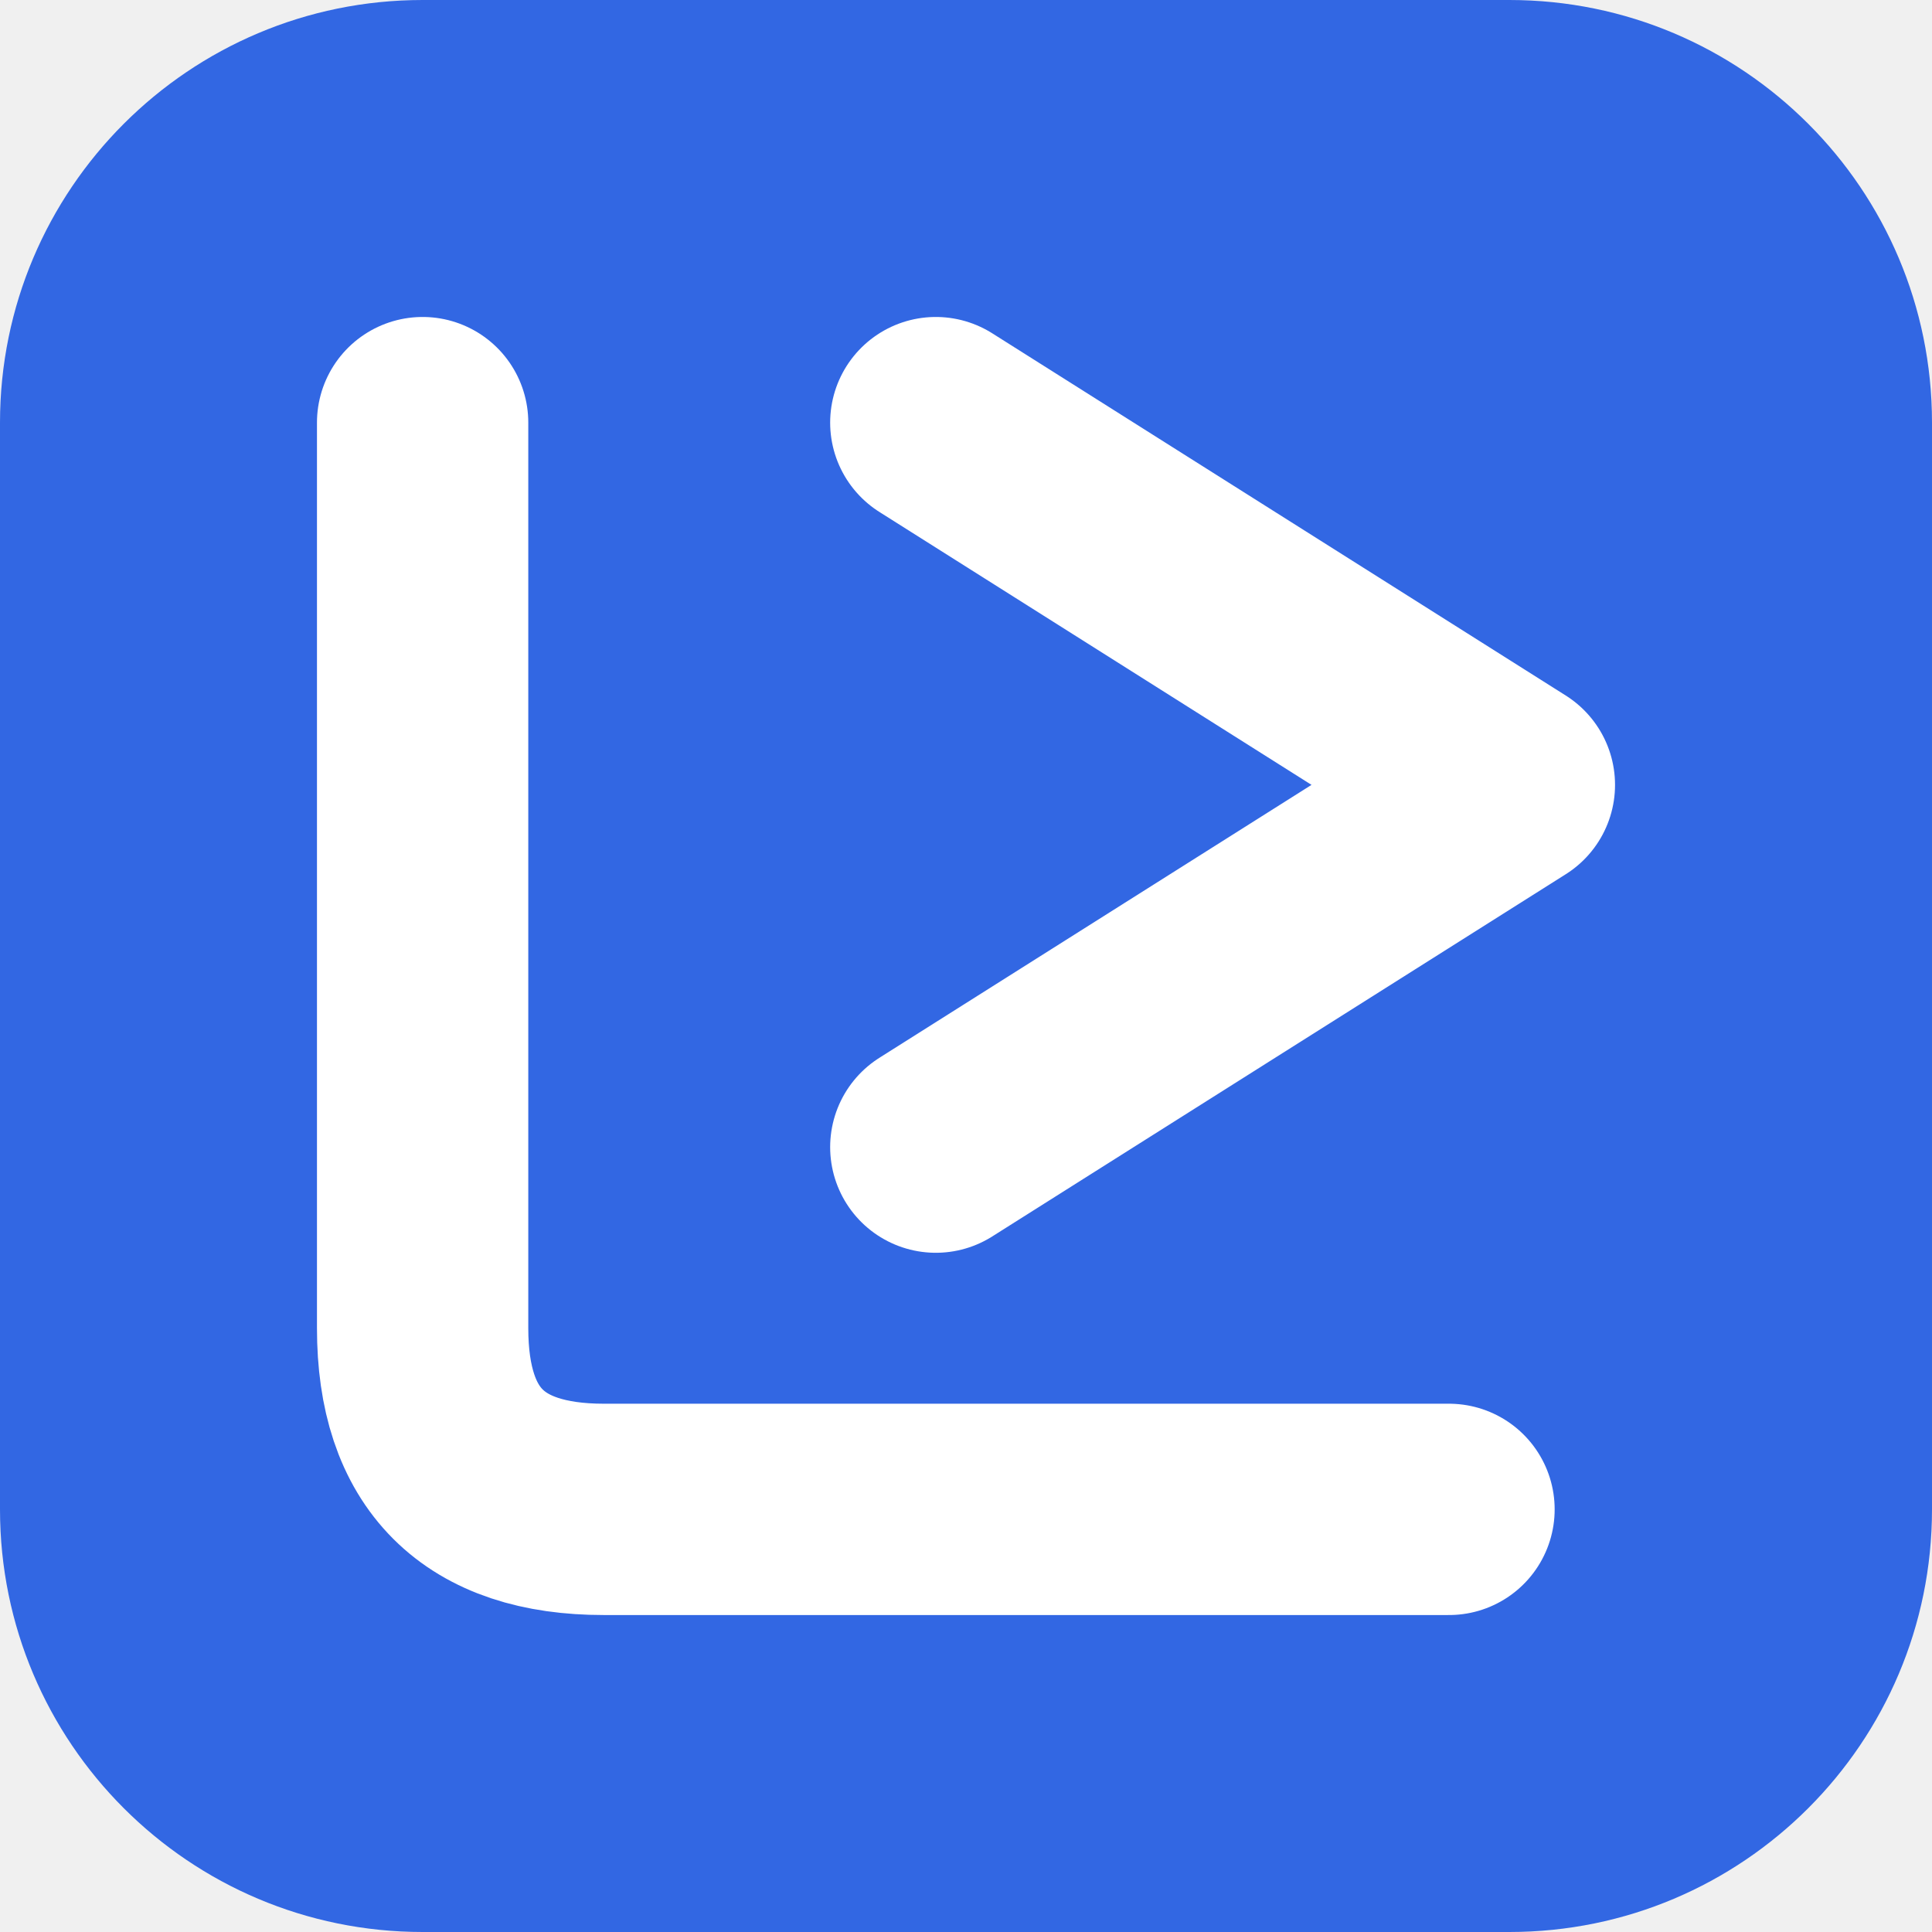
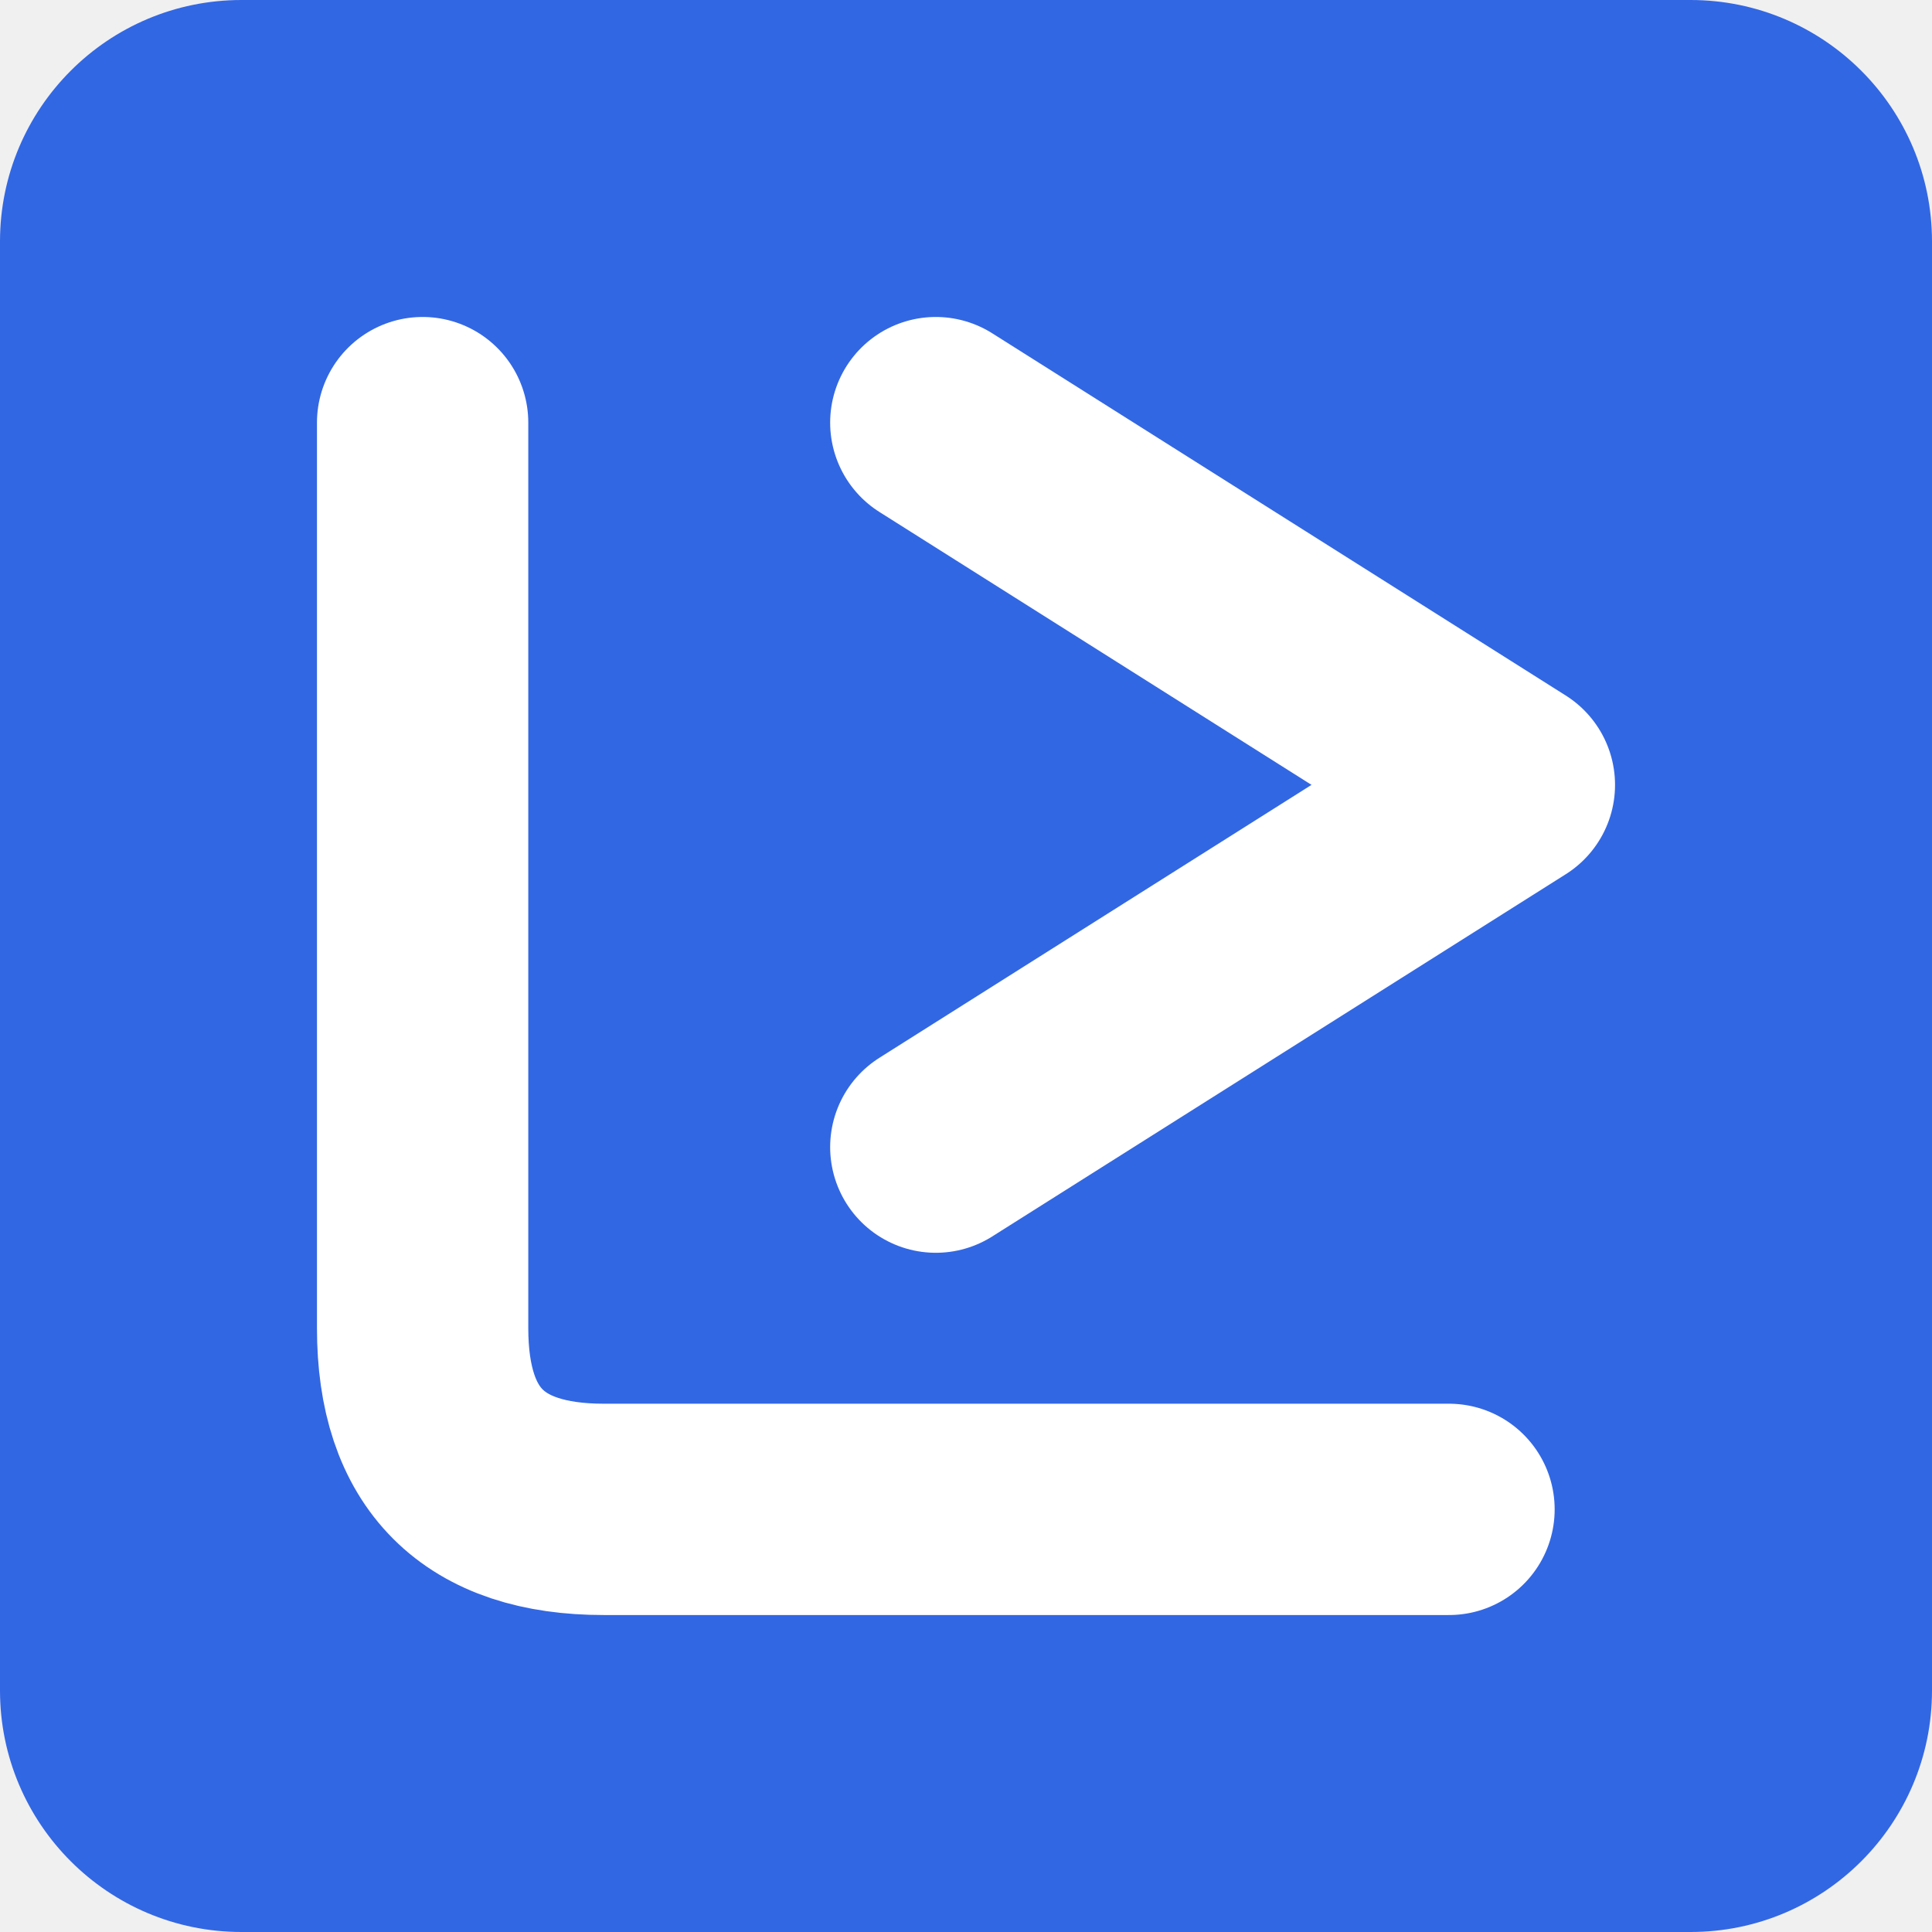
<svg xmlns="http://www.w3.org/2000/svg" viewBox="0 0 64 64" fill="none">
-   <rect width="64" height="64" rx="14" fill="#3267E3" />
+   <rect width="64" height="64" rx="8" fill="#3267E3" />
  <g stroke="#FFFFFF" stroke-width="7" stroke-linecap="round" stroke-linejoin="round">
    <path d="M 14 14 L 14 44 Q 14 50 20 50 L 48 50" />
    <path d="M 31 14 L 50 26 L 31 38" />
  </g>
</svg>
